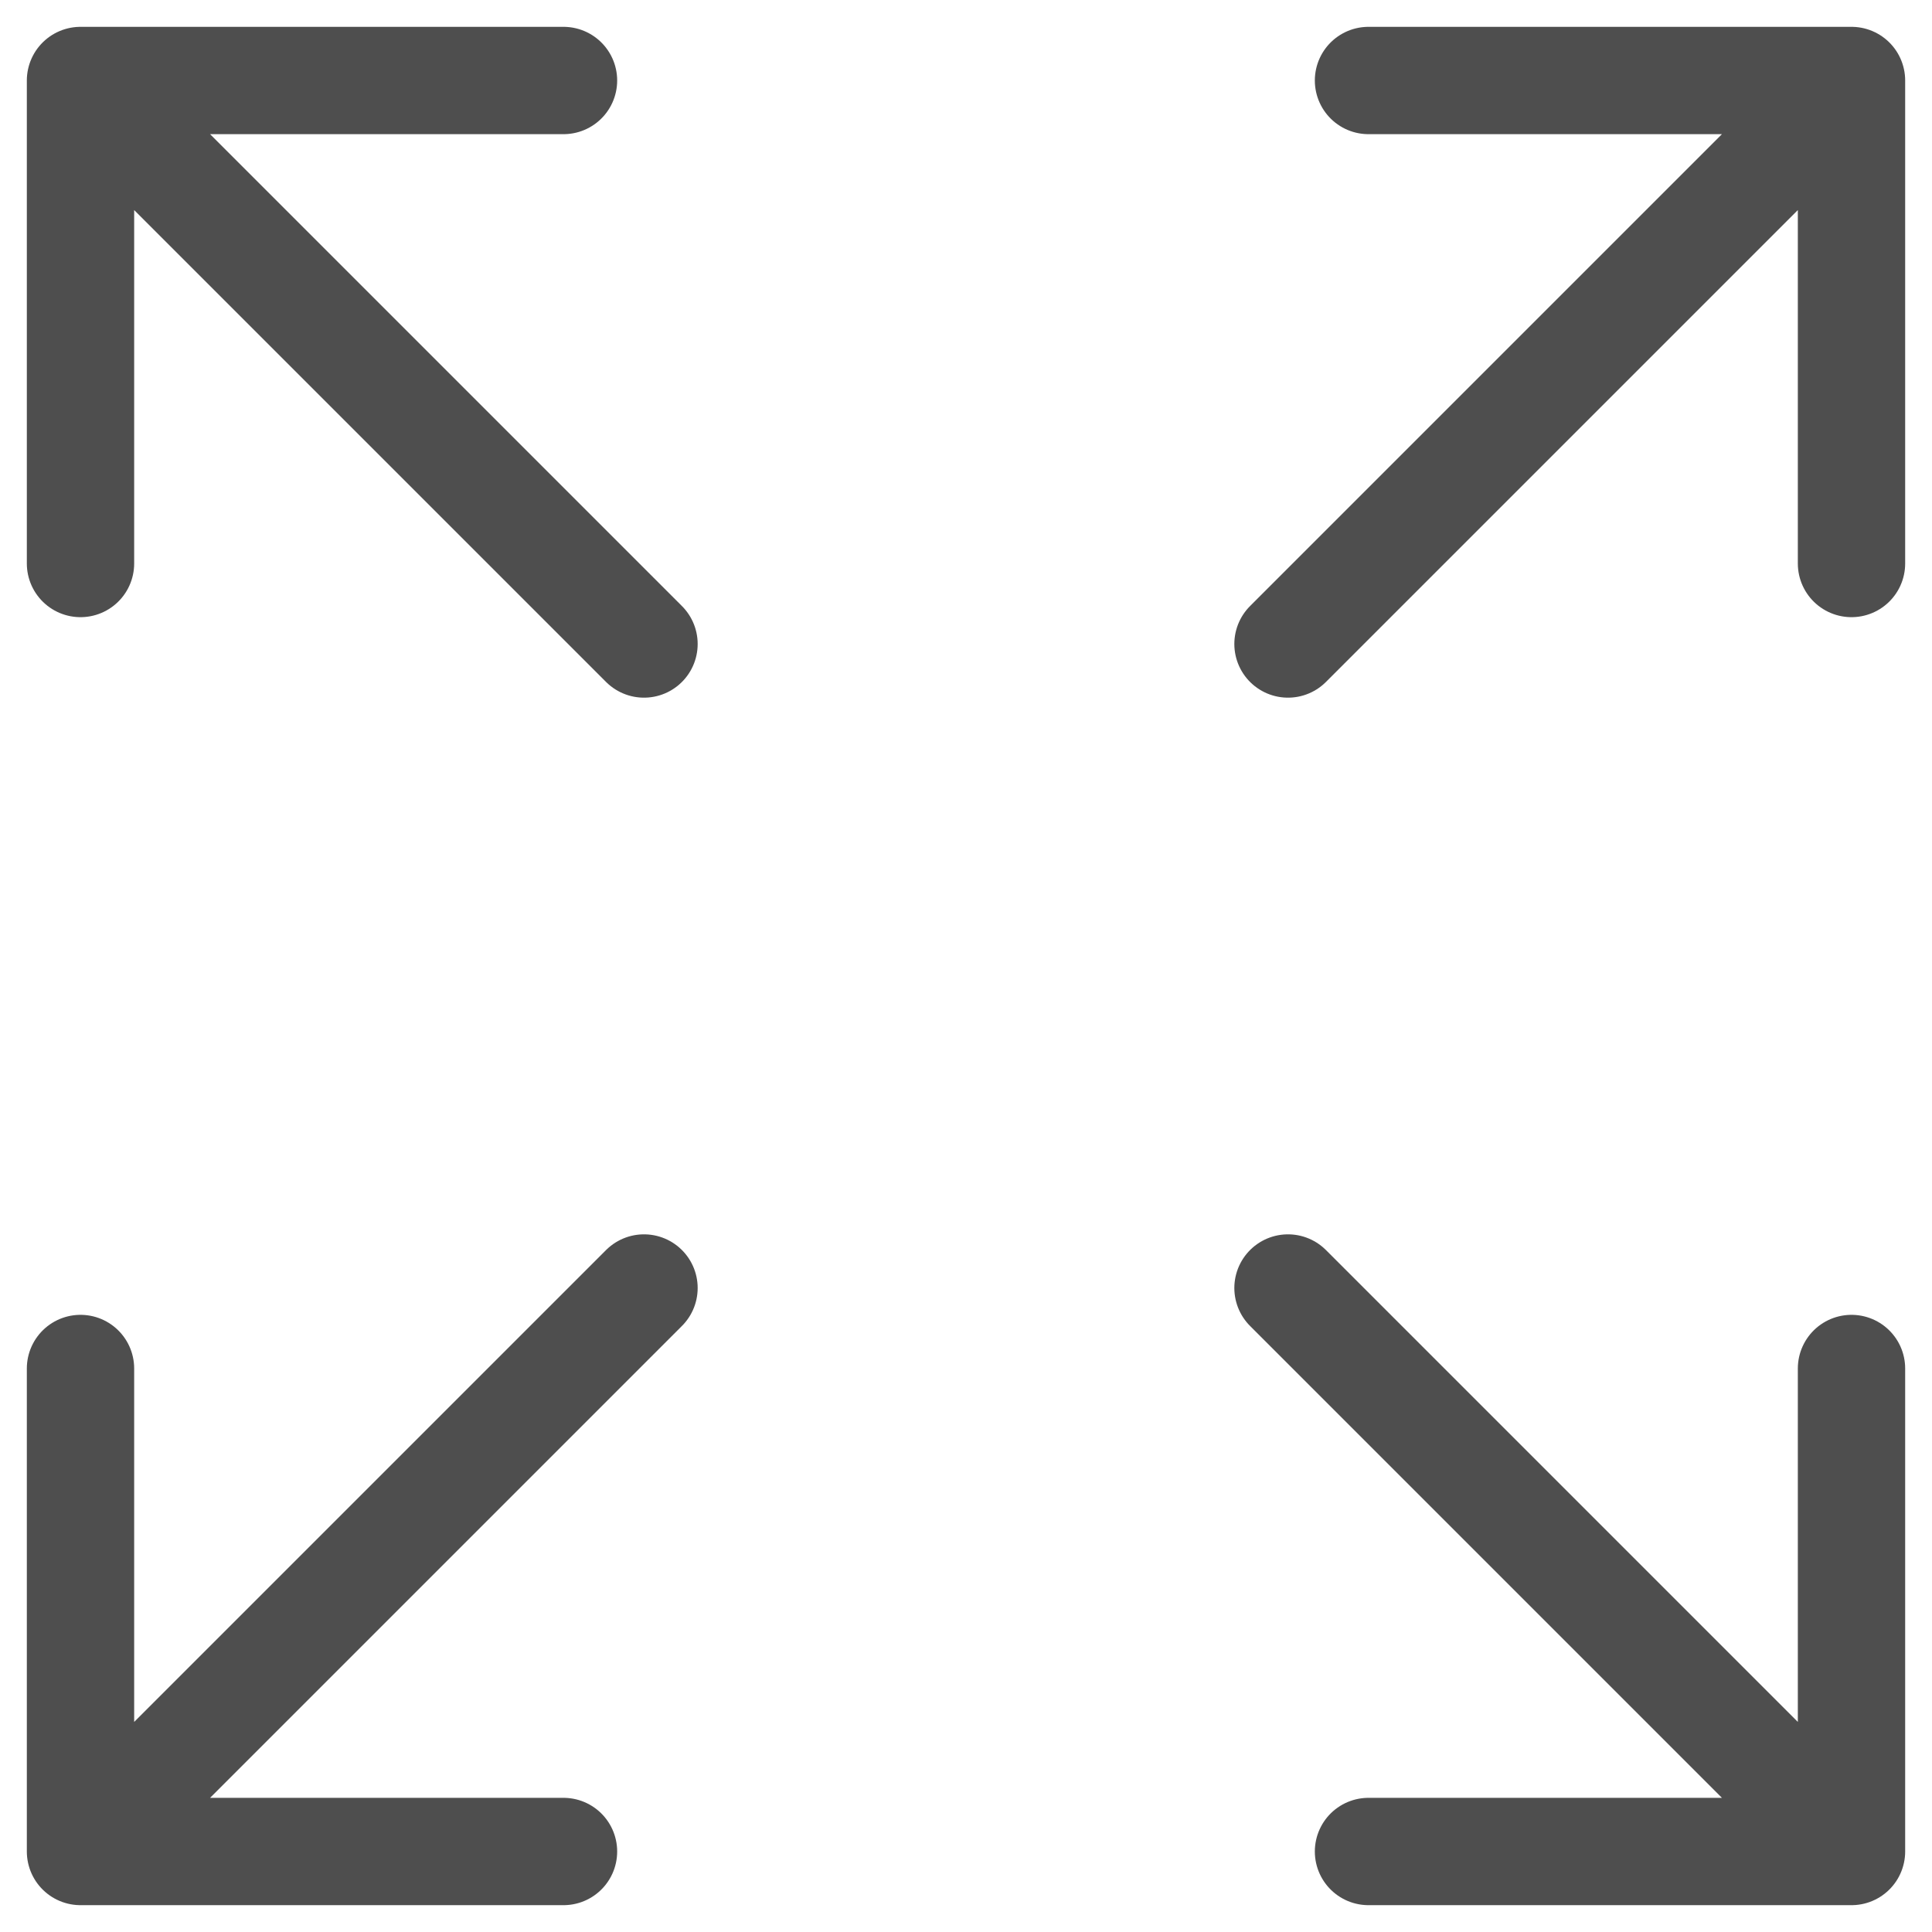
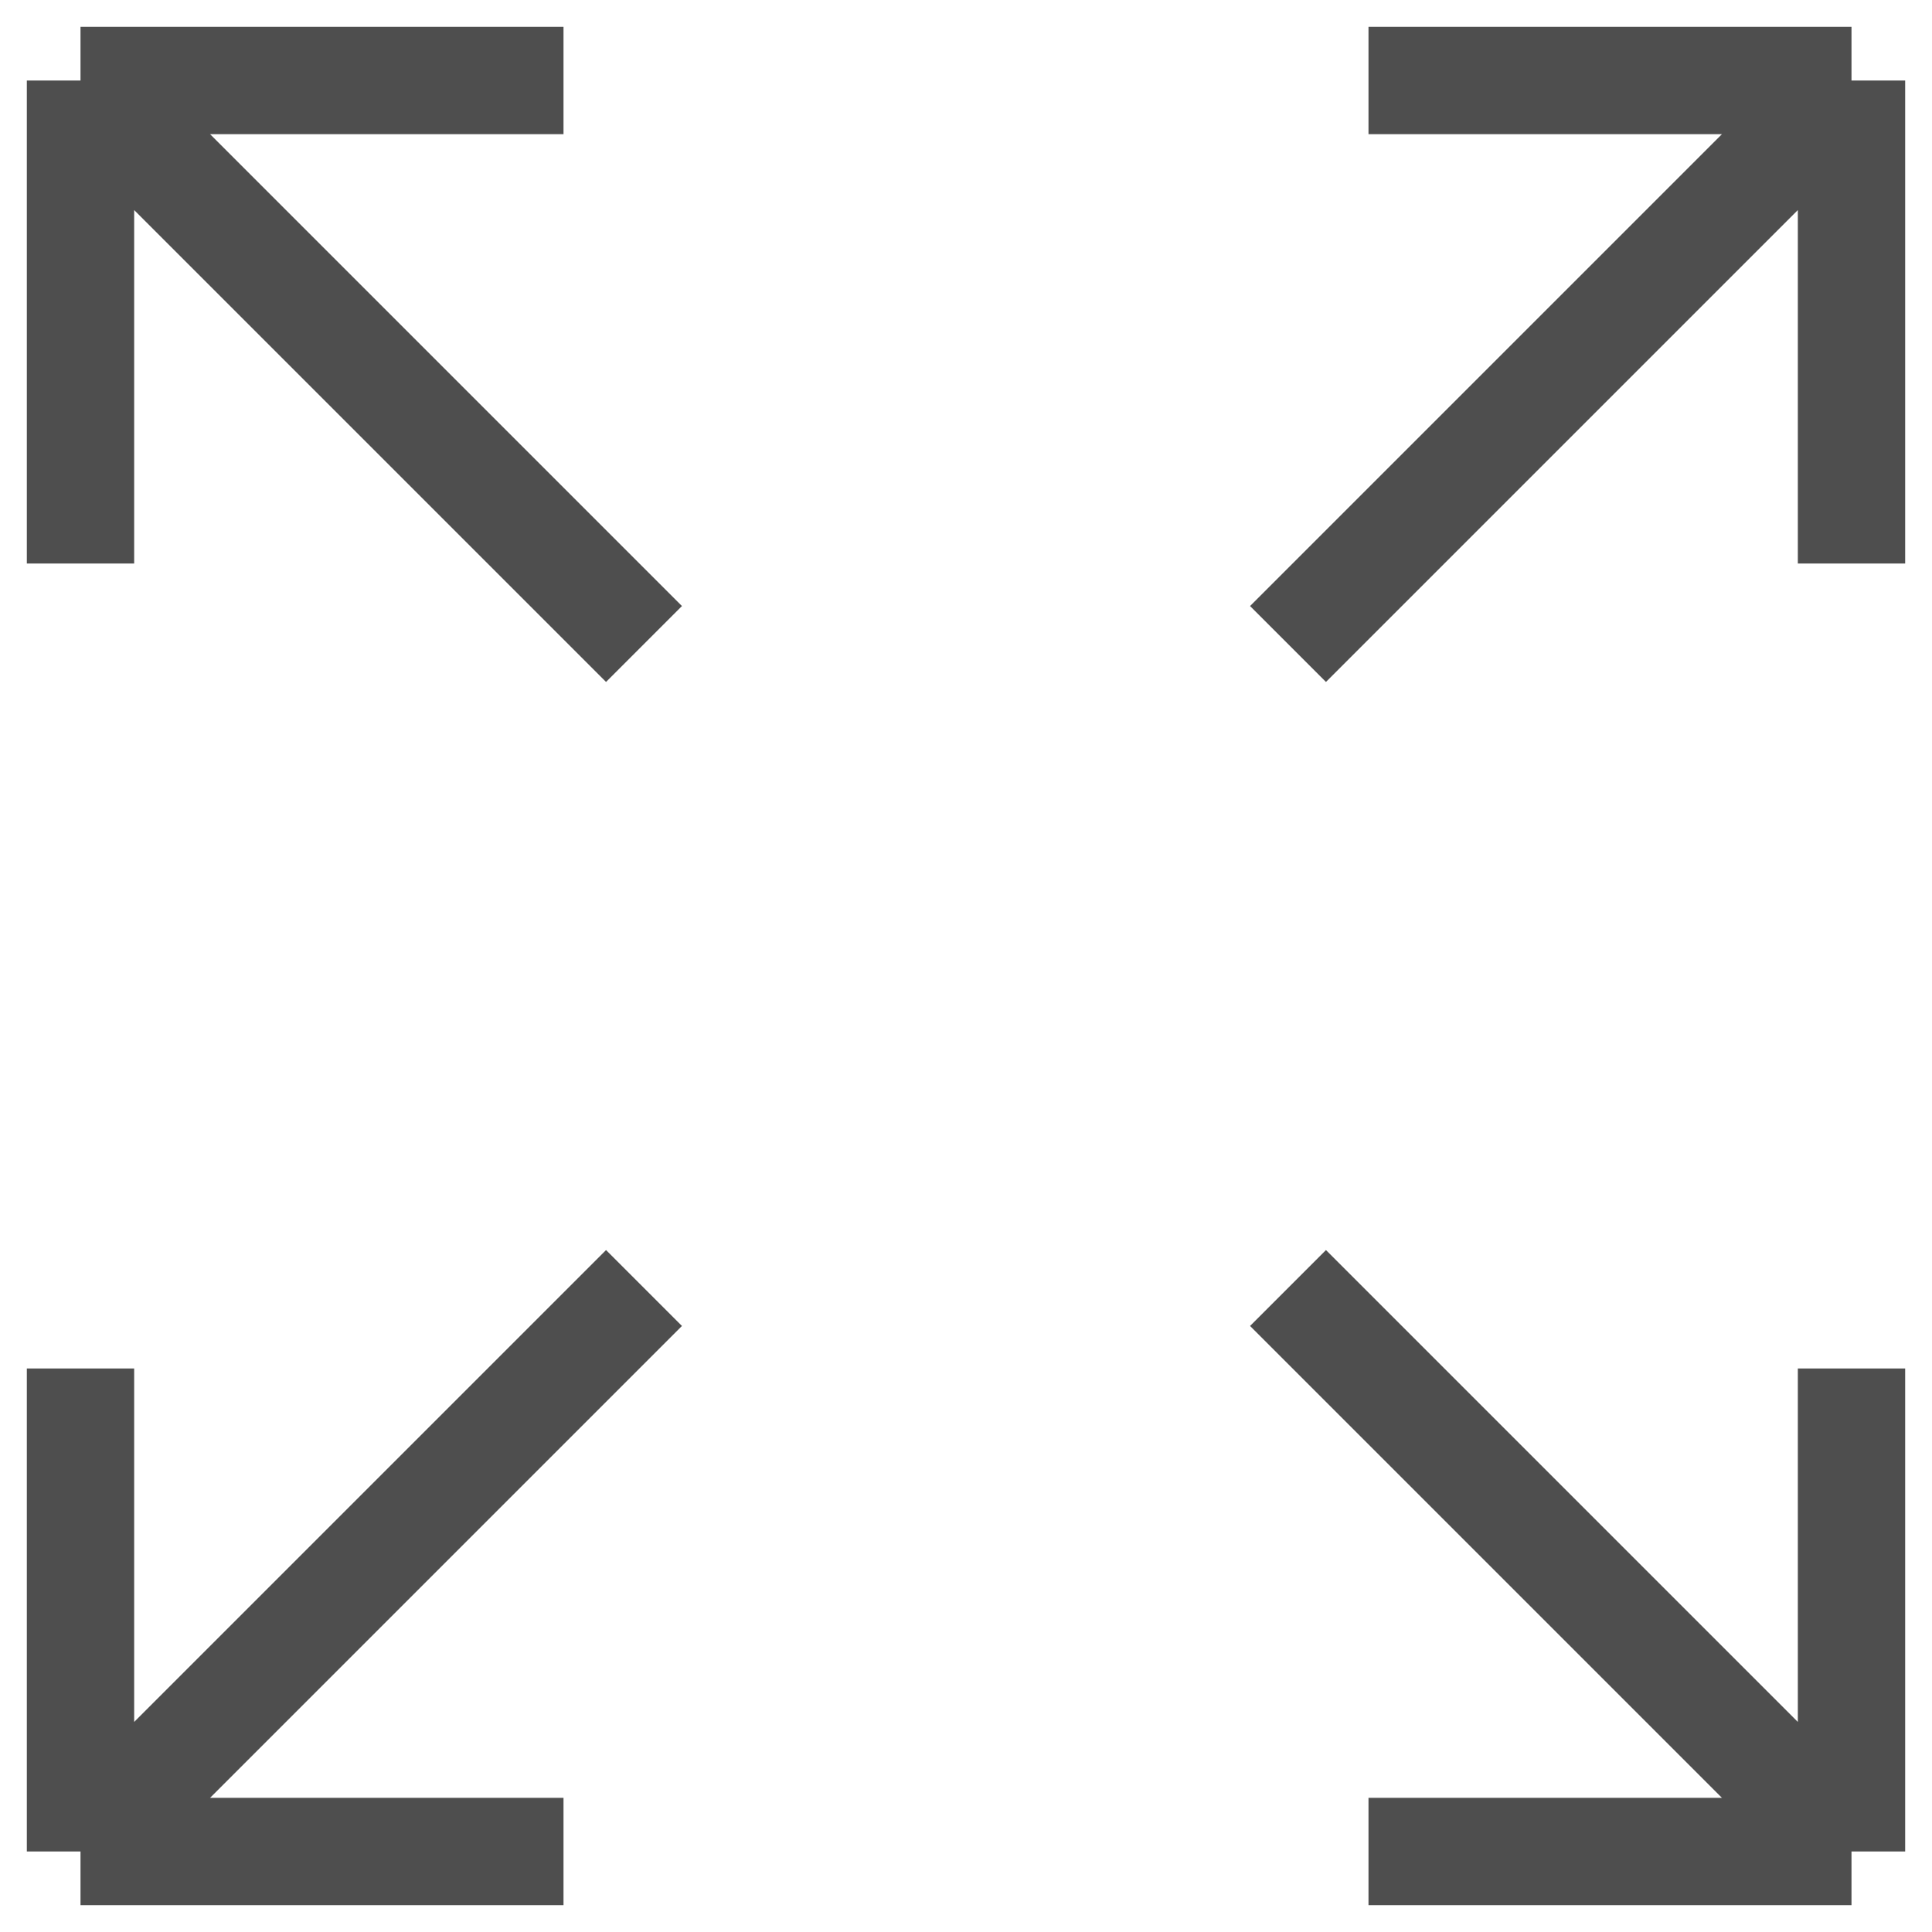
<svg xmlns="http://www.w3.org/2000/svg" width="18" height="18" viewBox="0 0 18 18" fill="none">
-   <path d="M0.75 0.75V5.25M0.75 0.75H5.25M0.75 0.75L6 6M0.75 17.25V12.75M0.75 17.25H5.25M0.75 17.25L6 12M17.25 0.75L12.75 0.75M17.25 0.75V5.25M17.25 0.75L12 6M17.25 17.25H12.75M17.25 17.25V12.75M17.25 17.25L12 12" stroke="#4E4E4E" strokeWidth="1.5" stroke-linecap="round" strokeLinejoin="round" />
+   <path d="M0.75 0.75V5.25M0.75 0.75H5.25M0.75 0.75L6 6M0.75 17.25V12.75M0.75 17.25H5.25M0.75 17.25L6 12M17.25 0.75L12.75 0.75M17.25 0.75V5.25M17.25 0.75L12 6M17.25 17.25H12.75M17.25 17.25V12.75M17.25 17.25L12 12" stroke="#4E4E4E" strokeWidth="1.5" strokeLinecap="round" strokeLinejoin="round" />
</svg>
